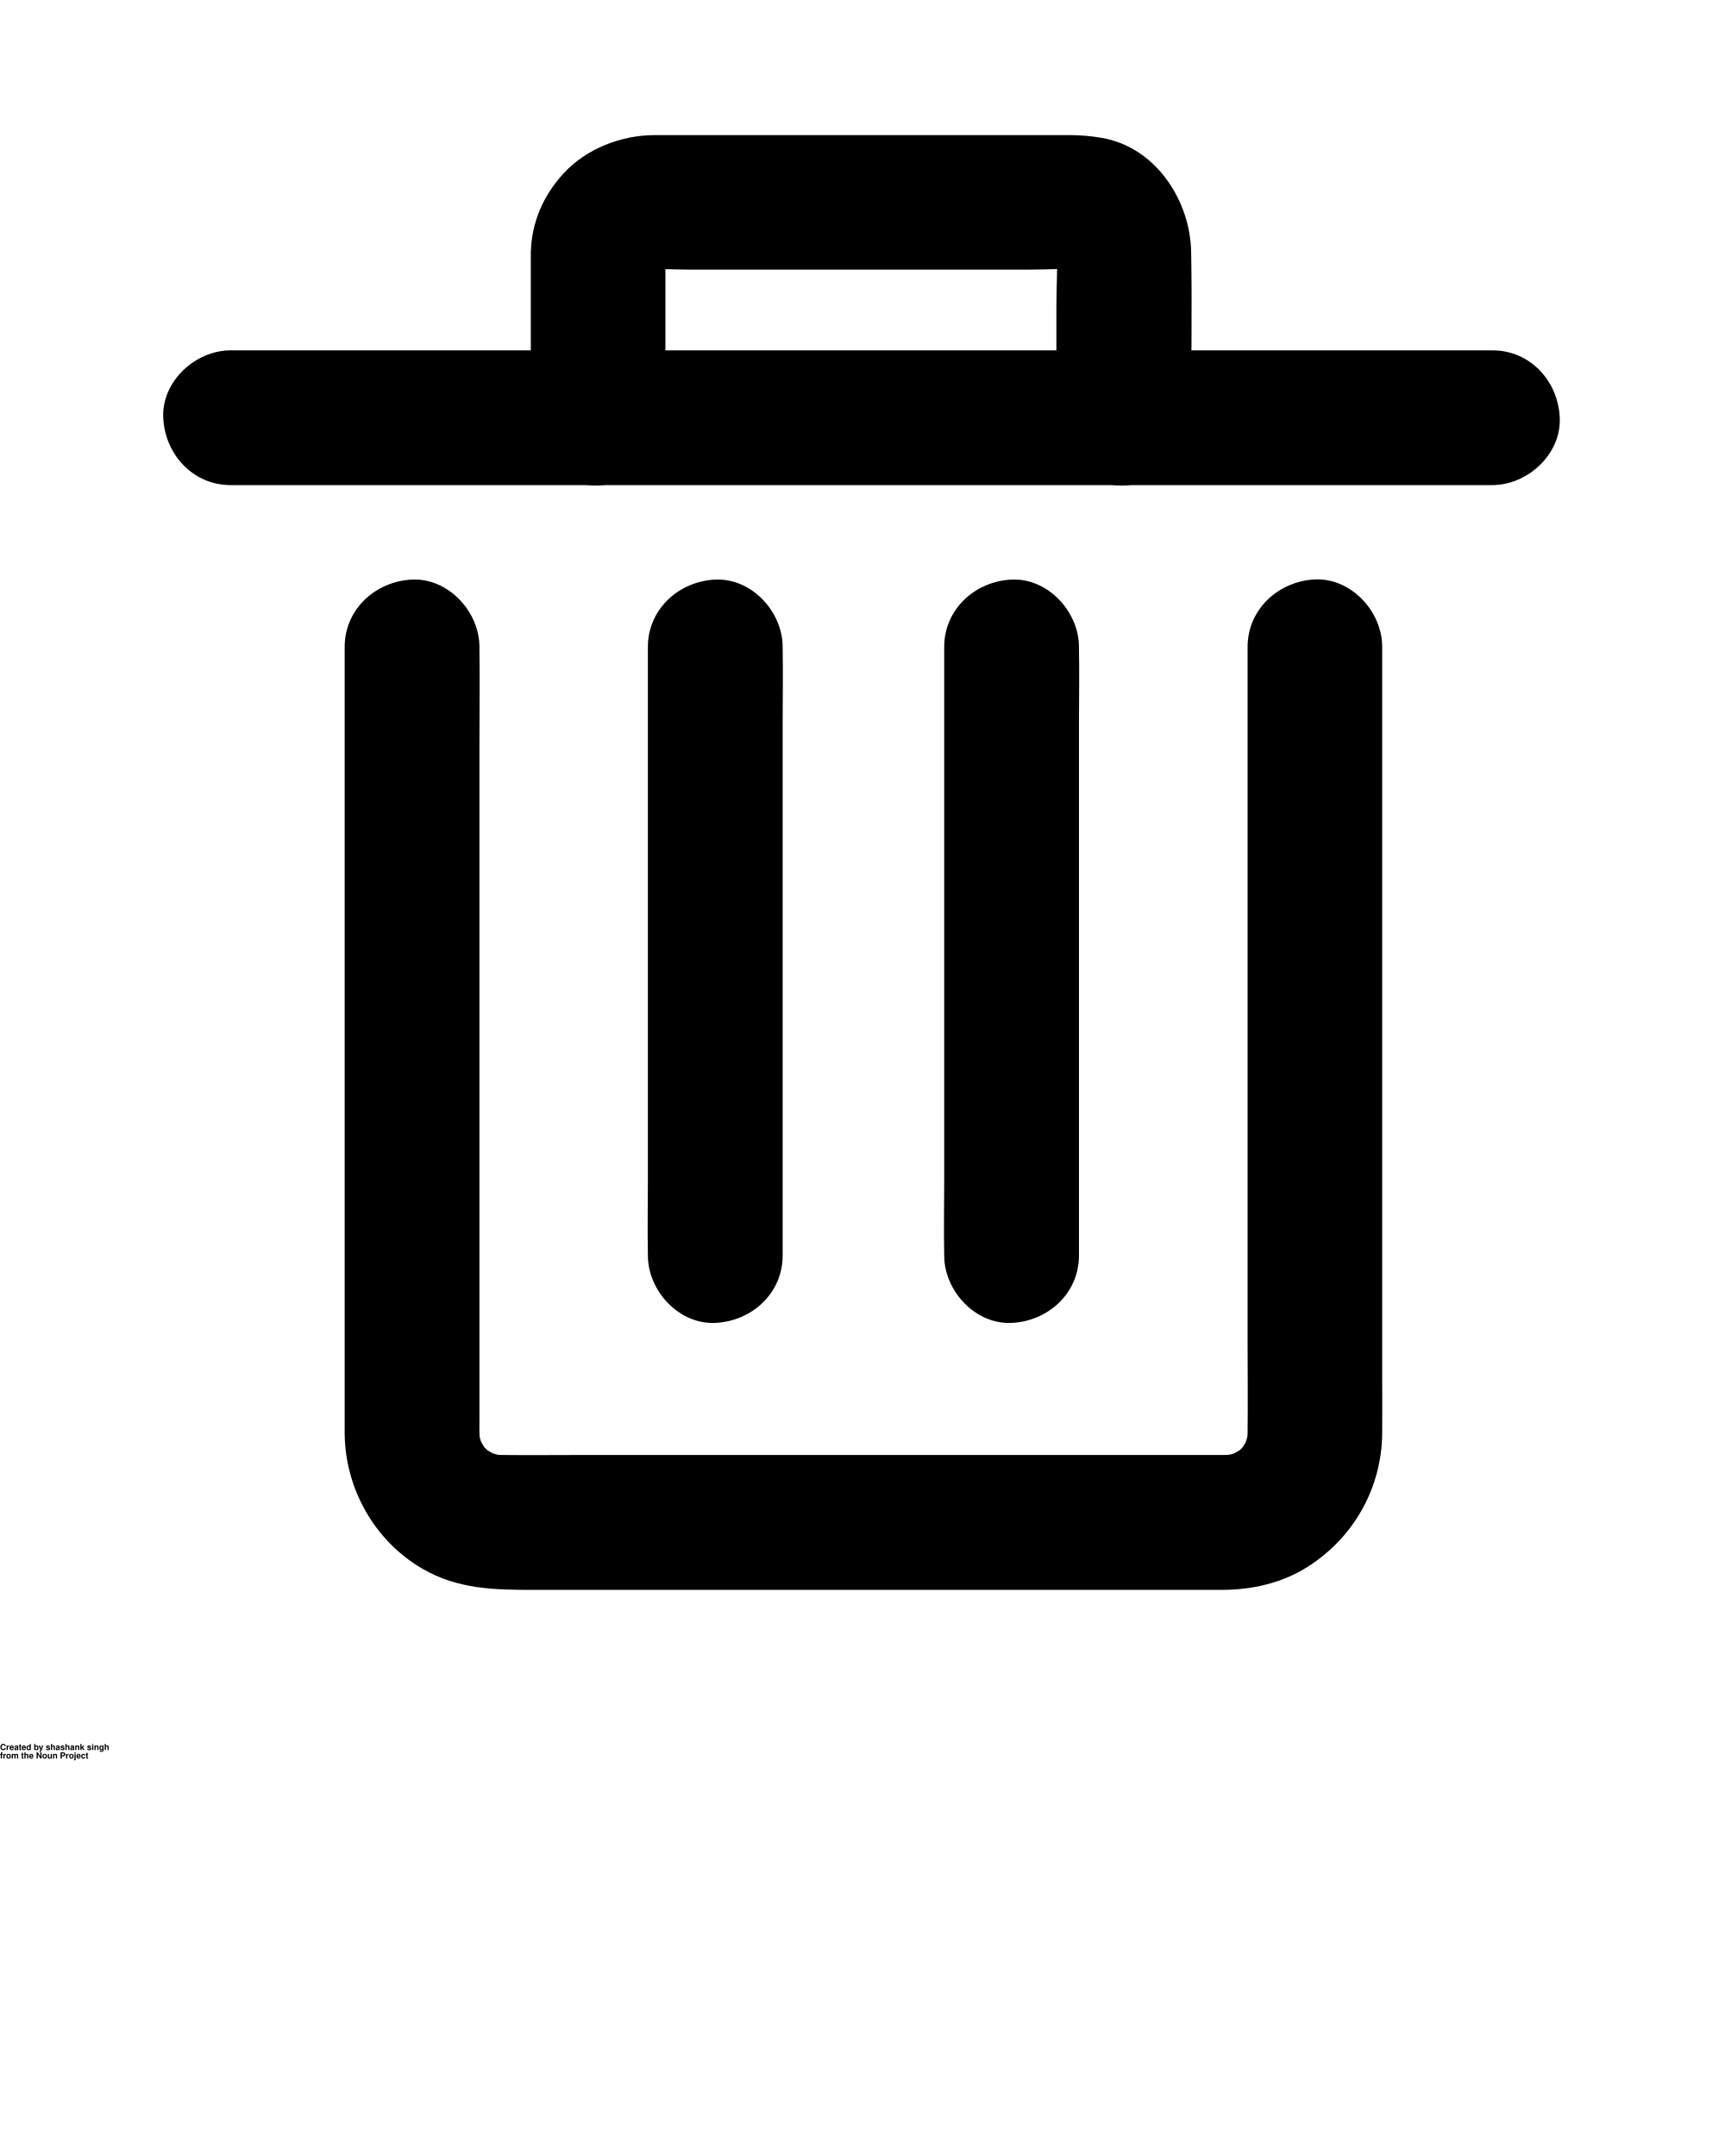
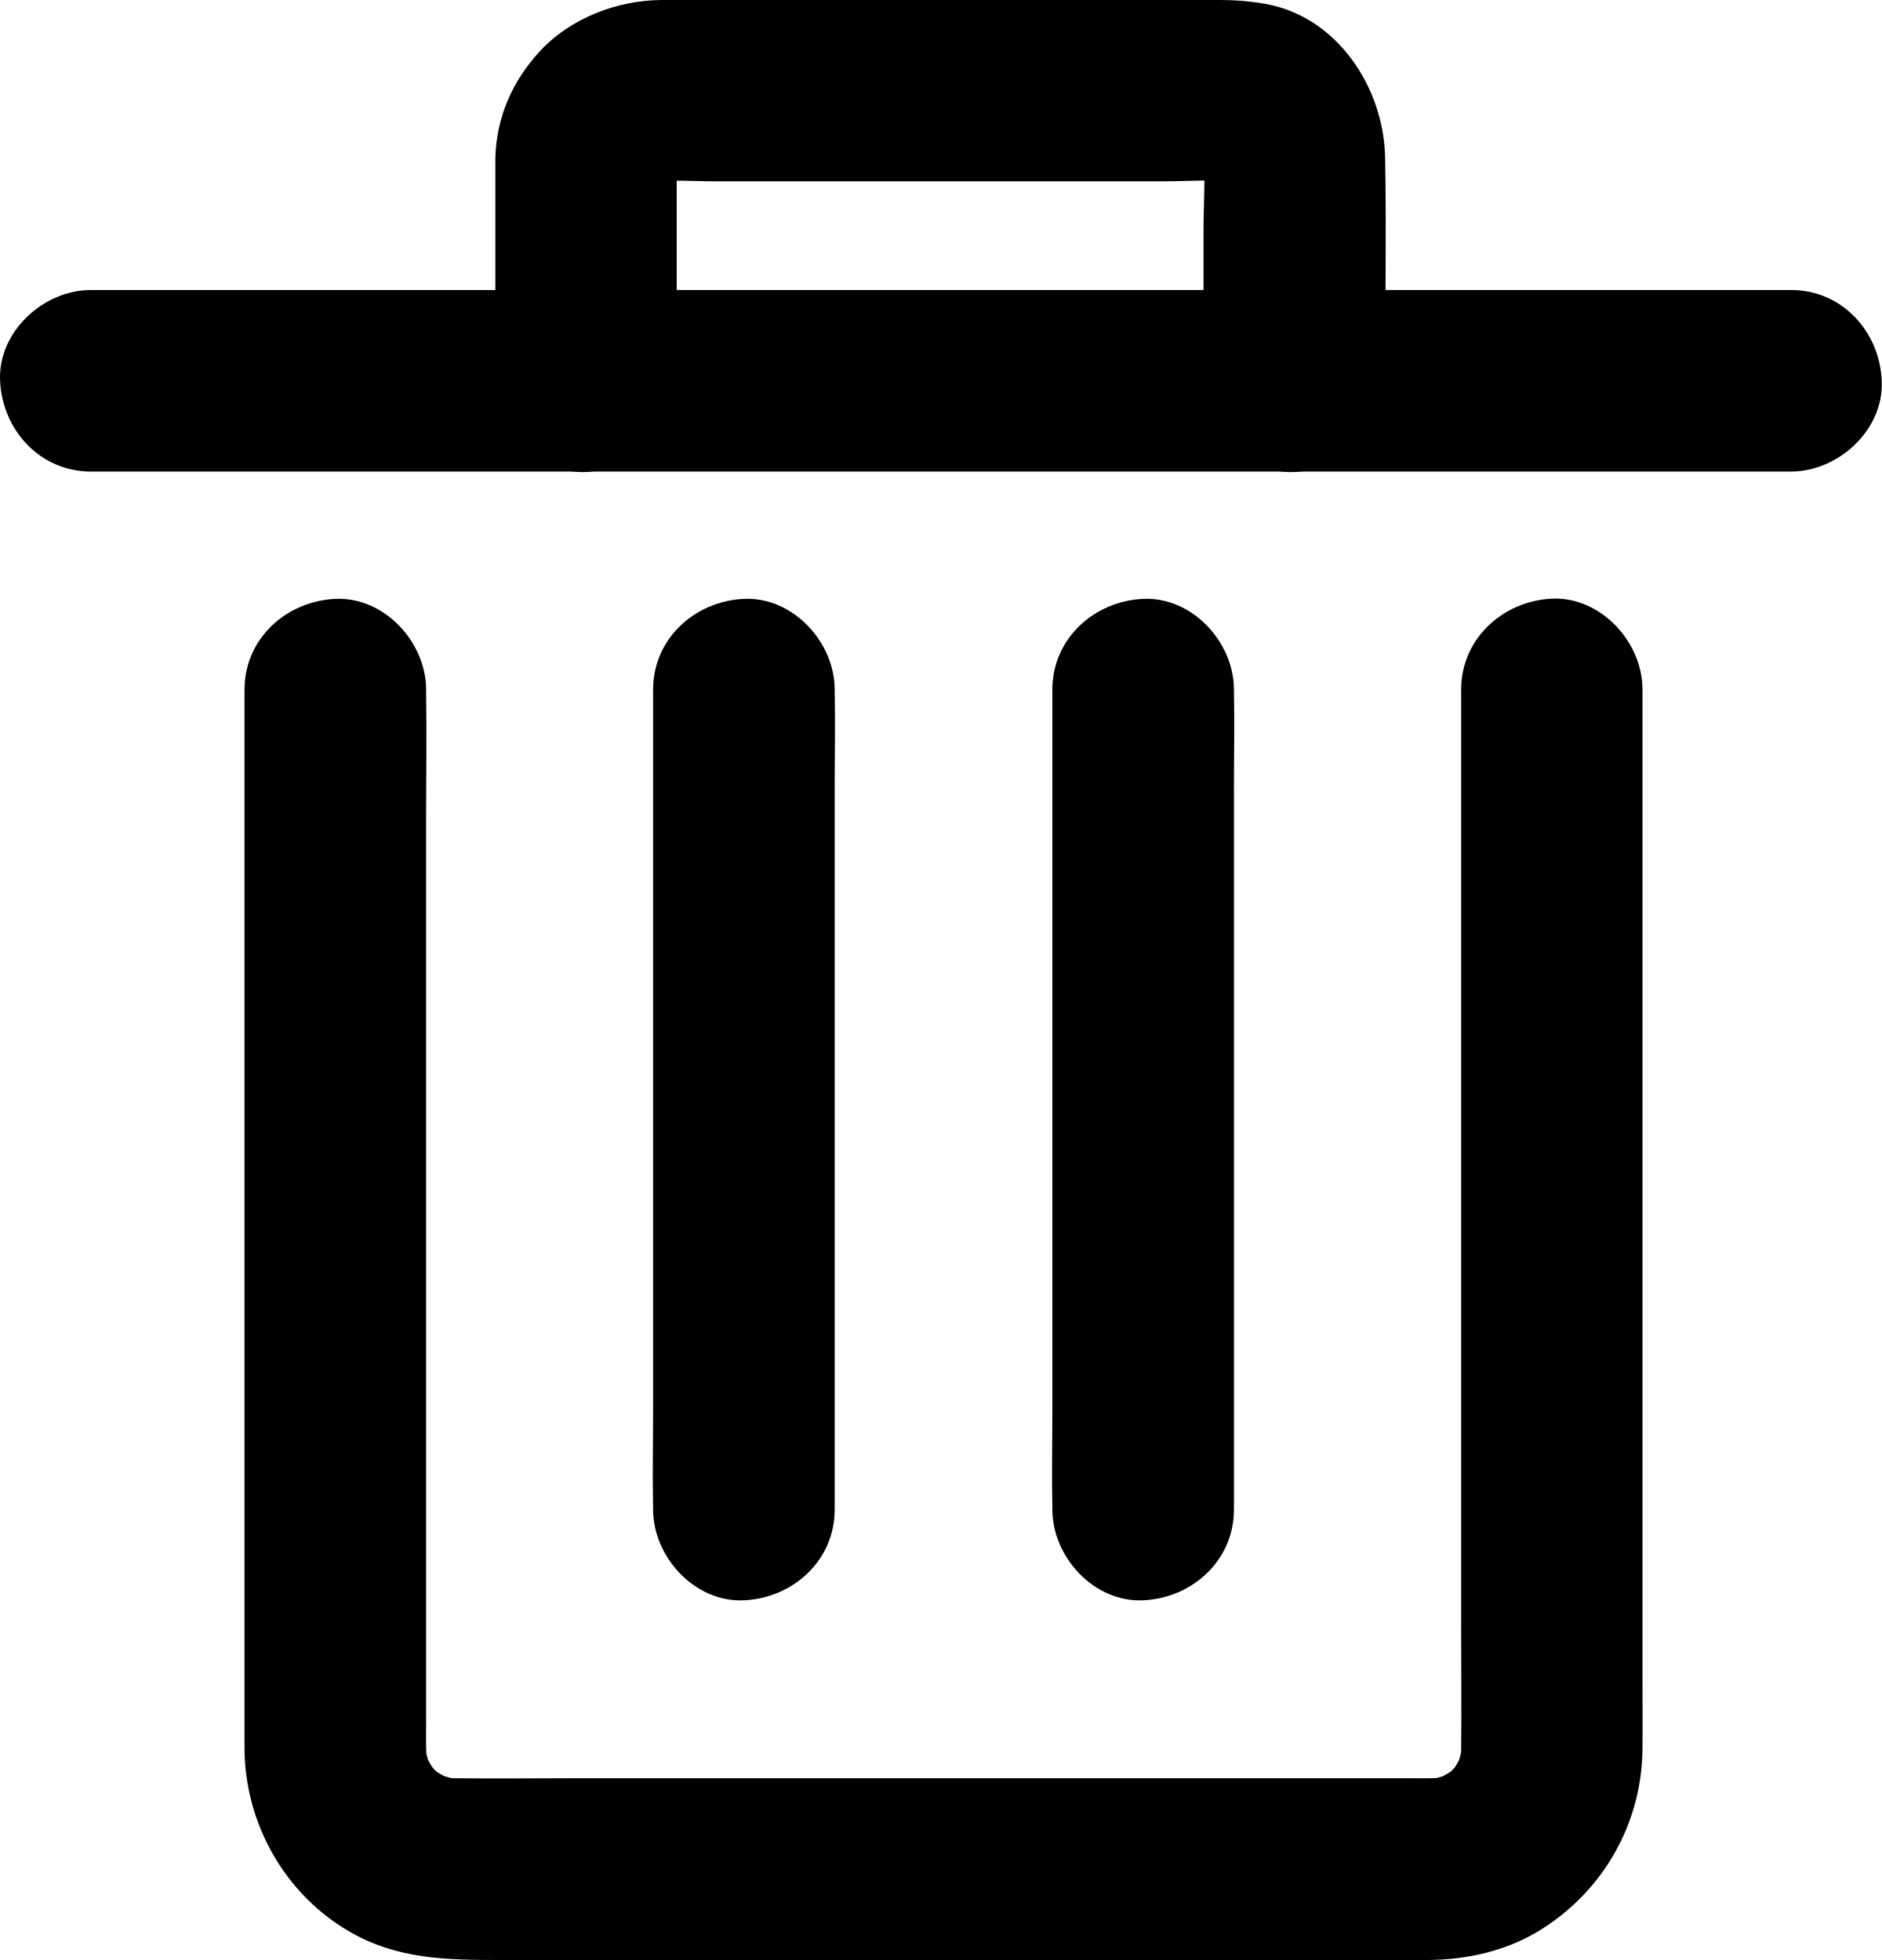
- <svg xmlns="http://www.w3.org/2000/svg" version="1.1" x="0px" y="0px" viewBox="0 0 1024 1280" style="enable-background:new 0 0 1024 1024;" xml:space="preserve">
+ <svg xmlns="http://www.w3.org/2000/svg" version="1.1" id="Layer_1" x="0px" y="0px" width="362.719px" height="377.869px" viewBox="298.378 35.087 362.719 377.869" enable-background="new 298.378 35.087 362.719 377.869" xml:space="preserve">
  <g>
    <g>
      <g>
-         <path d="M740.6,384.1c0,15.7,0,31.5,0,47.2c0,37.7,0,75.4,0,113c0,45.2,0,90.4,0,135.6c0,38.8,0,77.5,0,116.3     c0,18.2,0.2,36.4,0,54.6c0,2.4-0.2,4.9-0.5,7.3c0.5-3.5,1-7.1,1.4-10.6c-0.6,4.5-1.8,8.7-3.4,12.9c1.3-3.2,2.7-6.4,4-9.6     c-1.9,4.5-4.3,8.6-7.2,12.5c2.1-2.7,4.2-5.4,6.3-8.1c-2.7,3.4-5.8,6.5-9.2,9.2c2.7-2.1,5.4-4.2,8.1-6.3c-3.9,2.9-8,5.3-12.5,7.2     c3.2-1.3,6.4-2.7,9.6-4c-4.2,1.7-8.5,2.8-12.9,3.4c3.5-0.5,7.1-1,10.6-1.4c-5.6,0.7-11.3,0.5-17,0.5c-10.3,0-20.7,0-31,0     c-34.5,0-69.1,0-103.6,0c-42.2,0-84.4,0-126.6,0c-36.1,0-72.3,0-108.4,0c-16.9,0-33.8,0.2-50.7,0c-2.4,0-4.8-0.2-7.3-0.5     c3.5,0.5,7.1,1,10.6,1.4c-4.5-0.6-8.7-1.8-12.9-3.4c3.2,1.3,6.4,2.7,9.6,4c-4.5-1.9-8.6-4.3-12.5-7.2c2.7,2.1,5.4,4.2,8.1,6.3     c-3.4-2.7-6.5-5.8-9.2-9.2c2.1,2.7,4.2,5.4,6.3,8.1c-2.9-3.9-5.3-8-7.2-12.5c1.3,3.2,2.7,6.4,4,9.6c-1.7-4.2-2.8-8.5-3.4-12.9     c0.5,3.5,1,7.1,1.4,10.6c-0.7-5.9-0.5-11.9-0.5-17.9c0-11,0-22.1,0-33.1c0-37.1,0-74.3,0-111.4c0-45.2,0-90.4,0-135.5     c0-39.2,0-78.5,0-117.7c0-19.2,0.3-38.4,0-57.6c0-0.3,0-0.5,0-0.8c0-20.9-18.4-41-40-40c-21.7,1-40,17.6-40,40     c0,9.7,0,19.4,0,29.1c0,24.8,0,49.7,0,74.5c0,33.2,0,66.4,0,99.6c0,35.1,0,70.1,0,105.2c0,30.5,0,61,0,91.5c0,19.1,0,38.2,0,57.3     c0,3.3,0,6.6,0,9.8c0.3,32.7,17.7,63.7,46.1,80.2c21.2,12.4,43.4,12.6,66.6,12.6c23.4,0,46.9,0,70.3,0c33,0,66,0,99,0     c35,0,70.1,0,105.1,0c29,0,58.1,0,87.1,0c15.5,0,31,0,46.5,0c17.7,0,35.7-4,50.8-13.6c27.4-17.3,44.1-46.8,44.4-79.3     c0.1-11.3,0-22.6,0-33.9c0-25.7,0-51.4,0-77.2c0-33.8,0-67.5,0-101.3c0-34.9,0-69.8,0-104.7c0-29.7,0-59.3,0-89     c0-17.9,0-35.8,0-53.7c0-2.4,0-4.8,0-7.2c0-20.9-18.4-41-40-40C758.9,345.1,740.6,361.7,740.6,384.1L740.6,384.1z" />
+         <path d="M580.013,168.044c0,6.869,0,13.781,0,20.65c0,16.494,0,32.987,0,49.438c0,19.775,0,39.55,0,59.325     c0,16.976,0,33.906,0,50.882c0,7.962,0.087,15.925,0,23.887c0,1.051-0.088,2.145-0.219,3.194     c0.219-1.531,0.438-3.106,0.612-4.638c-0.263,1.969-0.787,3.807-1.487,5.644c0.568-1.399,1.181-2.8,1.75-4.2     c-0.831,1.969-1.882,3.763-3.15,5.469c0.919-1.181,1.838-2.362,2.757-3.543c-1.182,1.487-2.538,2.844-4.025,4.024     c1.182-0.919,2.362-1.837,3.544-2.756c-1.706,1.269-3.5,2.318-5.469,3.149c1.399-0.568,2.8-1.181,4.2-1.75     c-1.838,0.744-3.719,1.226-5.645,1.488c1.531-0.219,3.106-0.438,4.638-0.613c-2.45,0.307-4.943,0.219-7.438,0.219     c-4.506,0-9.056,0-13.563,0c-15.094,0-30.231,0-45.325,0c-18.462,0-36.925,0-55.387,0c-15.794,0-31.632,0-47.426,0     c-7.394,0-14.787,0.088-22.181,0c-1.05,0-2.1-0.087-3.194-0.219c1.531,0.219,3.106,0.438,4.637,0.613     c-1.969-0.263-3.806-0.788-5.644-1.488c1.4,0.569,2.8,1.182,4.2,1.75c-1.969-0.831-3.763-1.881-5.469-3.149     c1.181,0.919,2.362,1.837,3.543,2.756c-1.487-1.181-2.844-2.537-4.025-4.024c0.919,1.181,1.837,2.362,2.756,3.543     c-1.269-1.706-2.319-3.5-3.15-5.469c0.568,1.4,1.181,2.801,1.75,4.2c-0.744-1.837-1.225-3.719-1.488-5.644     c0.219,1.531,0.438,3.106,0.613,4.638c-0.307-2.581-0.219-5.206-0.219-7.831c0-4.813,0-9.669,0-14.481     c0-16.231,0-32.507,0-48.737c0-19.775,0-39.55,0-59.282c0-17.15,0-34.344,0-51.494c0-8.4,0.131-16.8,0-25.2     c0-0.131,0-0.219,0-0.35c0-9.144-8.05-17.938-17.5-17.5c-9.494,0.438-17.5,7.7-17.5,17.5c0,4.244,0,8.487,0,12.731     c0,10.85,0,21.744,0,32.594c0,14.525,0,29.05,0,43.575c0,15.356,0,30.668,0,46.025c0,13.344,0,26.688,0,40.031     c0,8.356,0,16.713,0,25.068c0,1.444,0,2.888,0,4.288c0.131,14.306,7.744,27.868,20.168,35.087     c9.275,5.426,18.988,5.513,29.138,5.513c10.238,0,20.519,0,30.756,0c14.438,0,28.875,0,43.313,0c15.313,0,30.669,0,45.981,0     c12.688,0,25.418,0,38.105,0c6.781,0,13.563,0,20.344,0c7.744,0,15.619-1.75,22.226-5.95     c11.987-7.568,19.294-20.475,19.425-34.693c0.044-4.943,0-9.888,0-14.831c0-11.244,0-22.487,0-33.775c0-14.787,0-29.531,0-44.318     c0-15.269,0-30.538,0-45.807c0-12.994,0-25.943,0-38.938c0-7.831,0-15.662,0-23.494c0-1.05,0-2.1,0-3.15     c0-9.144-8.05-17.938-17.5-17.5C588.019,150.981,580.013,158.244,580.013,168.044L580.013,168.044z" />
      </g>
    </g>
    <g>
      <g>
-         <path d="M886,208c-19,0-38.1,0-57.1,0c-35.1,0-70.1,0-105.2,0c-18.6,0-37.2,0-55.8,0c-14.9,0-29.8,0-44.7,0     c-32.8,0-65.5,0-98.3,0c-34.7,0-69.4,0-104.2,0c-20.3,0-40.6,0-60.9,0c-12.7,0-25.3,0-38,0c-34.4,0-68.7,0-103.1,0     c-25.9,0-51.7,0-77.6,0c-1.4,0-2.8,0-4.2,0c-20.9,0-41,18.4-40,40c1,21.7,17.6,40,40,40c19,0,38,0,57,0c35.2,0,70.3,0,105.5,0     c19.2,0,38.3,0,57.5,0c14.4,0,28.8,0,43.3,0c32.6,0,65.1,0,97.7,0c34.8,0,69.7,0,104.5,0c20.7,0,41.4,0,62.1,0     c12.3,0,24.7,0,37,0c34.2,0,68.4,0,102.5,0c25.9,0,51.8,0,77.7,0c1.4,0,2.8,0,4.2,0c20.9,0,41-18.4,40-40     C925,226.3,908.4,208,886,208L886,208z" />
+         <path d="M643.625,91c-8.313,0-16.669,0-24.981,0c-15.356,0-30.669,0-46.024,0c-8.138,0-16.275,0-24.413,0     c-6.519,0-13.037,0-19.556,0c-14.351,0-28.656,0-43.007,0c-15.181,0-30.362,0-45.587,0c-8.882,0-17.763,0-26.645,0     c-5.556,0-11.068,0-16.625,0c-15.05,0-30.056,0-45.106,0c-11.331,0-22.619,0-33.95,0c-0.613,0-1.225,0-1.838,0     c-9.144,0-17.938,8.05-17.5,17.5c0.438,9.494,7.7,17.5,17.5,17.5c8.313,0,16.625,0,24.938,0c15.4,0,30.756,0,46.156,0     c8.4,0,16.757,0,25.156,0c6.3,0,12.601,0,18.944,0c14.262,0,28.48,0,42.743,0c15.226,0,30.494,0,45.719,0     c9.057,0,18.112,0,27.169,0c5.381,0,10.807,0,16.188,0c14.963,0,29.925,0,44.844,0c11.331,0,22.662,0,33.994,0     c0.612,0,1.225,0,1.837,0c9.144,0,17.938-8.05,17.5-17.5C660.688,99.006,653.425,91,643.625,91L643.625,91z" />
      </g>
    </g>
    <g>
      <g>
-         <path d="M395,248c0-29.1,0-58.2,0-87.3c0-4.6-0.2-9.3,0.2-13.9c-0.5,3.5-1,7.1-1.4,10.6c0.3-2.3,0.9-4.4,1.7-6.5     c-1.3,3.2-2.7,6.4-4,9.6c1.1-2.5,2.4-4.8,4.1-7c-2.1,2.7-4.2,5.4-6.3,8.1c1.8-2.2,3.7-4.1,5.8-5.8c-2.7,2.1-5.4,4.2-8.1,6.3     c2.6-2,5.4-3.6,8.4-4.9c-3.2,1.3-6.4,2.7-9.6,4c2.6-1,5.3-1.7,8.1-2.2c-3.5,0.5-7.1,1-10.6,1.4c9.2-1.1,18.8-0.3,28-0.3     c20.2,0,40.4,0,60.5,0c45.9,0,91.9,0,137.8,0c11.2,0,22.9-1,34,0.3c-3.5-0.5-7.1-1-10.6-1.4c2.1,0.4,4.2,0.9,6.2,1.7     c-3.2-1.3-6.4-2.7-9.6-4c2.3,1,4.4,2.2,6.4,3.8c-2.7-2.1-5.4-4.2-8.1-6.3c1.6,1.3,3,2.8,4.4,4.4c-2.1-2.7-4.2-5.4-6.3-8.1     c1.5,2,2.8,4.2,3.9,6.5c-1.3-3.2-2.7-6.4-4-9.6c1.2,2.9,1.9,5.7,2.4,8.8c-0.5-3.5-1-7.1-1.4-10.6c1.2,11.7,0.2,23.9,0.2,35.7     c0,18,0,36,0,54c0,4.3,0,8.6,0,12.9c0,20.9,18.4,41,40,40c21.7-1,40-17.6,40-40c0-32.8,0.6-65.7,0-98.5     c-0.5-30.7-21-62.2-52.8-67.8c-6.9-1.2-13.3-1.7-20.1-1.7c-14.5,0-29,0-43.5,0c-46.3,0-92.7,0-139,0c-17.2,0-34.5,0-51.7,0     c-3.8,0-7.6,0-11.5,0c-19.8,0.1-40.4,8-54,22.8c-12,13.1-18.9,28.9-19.4,46.7c0,1.5,0,3,0,4.4c0,9.1,0,18.1,0,27.2     c0,21,0,41.9,0,62.9c0,1.3,0,2.7,0,4c0,20.9,18.4,41,40,40C376.7,287,395,270.4,395,248L395,248z" />
+         <path d="M428.813,108.5c0-12.731,0-25.462,0-38.194c0-2.012-0.088-4.069,0.088-6.081c-0.219,1.531-0.438,3.106-0.613,4.637     c0.132-1.006,0.395-1.925,0.744-2.844c-0.568,1.4-1.182,2.8-1.75,4.2c0.481-1.094,1.05-2.1,1.794-3.063     c-0.919,1.181-1.838,2.362-2.757,3.544c0.788-0.963,1.619-1.794,2.538-2.538c-1.182,0.918-2.362,1.837-3.544,2.756     c1.138-0.875,2.362-1.575,3.675-2.144c-1.399,0.569-2.8,1.181-4.2,1.75c1.138-0.438,2.319-0.744,3.544-0.962     c-1.531,0.219-3.106,0.438-4.638,0.612c4.025-0.481,8.226-0.131,12.25-0.131c8.838,0,17.676,0,26.469,0     c20.082,0,40.207,0,60.288,0c4.899,0,10.019-0.438,14.875,0.131c-1.531-0.219-3.106-0.438-4.638-0.612     c0.919,0.175,1.838,0.394,2.713,0.744c-1.4-0.569-2.801-1.181-4.2-1.75c1.006,0.438,1.925,0.962,2.8,1.663     c-1.182-0.919-2.362-1.837-3.544-2.756c0.7,0.569,1.313,1.225,1.925,1.925c-0.918-1.182-1.837-2.363-2.756-3.544     c0.656,0.875,1.225,1.837,1.706,2.844c-0.568-1.4-1.181-2.8-1.75-4.2c0.525,1.269,0.831,2.494,1.05,3.85     c-0.219-1.531-0.438-3.106-0.612-4.637c0.525,5.119,0.088,10.456,0.088,15.619c0,7.875,0,15.75,0,23.625c0,1.881,0,3.762,0,5.644     c0,9.144,8.05,17.938,17.5,17.5c9.493-0.438,17.5-7.7,17.5-17.5c0-14.35,0.263-28.744,0-43.094     c-0.219-13.431-9.188-27.212-23.101-29.663c-3.019-0.525-5.818-0.744-8.793-0.744c-6.344,0-12.688,0-19.031,0     c-20.257,0-40.557,0-60.813,0c-7.525,0-15.094,0-22.619,0c-1.662,0-3.325,0-5.031,0c-8.662,0.044-17.675,3.5-23.625,9.975     c-5.25,5.731-8.269,12.644-8.487,20.431c0,0.656,0,1.313,0,1.925c0,3.981,0,7.918,0,11.9c0,9.188,0,18.331,0,27.519     c0,0.569,0,1.181,0,1.75c0,9.144,8.05,17.938,17.5,17.5C420.807,125.563,428.813,118.3,428.813,108.5L428.813,108.5z" />
      </g>
    </g>
    <g>
      <g>
-         <path d="M384.6,384.1c0,12,0,24,0,35.9c0,28.8,0,57.5,0,86.3c0,34.8,0,69.6,0,104.4c0,30.1,0,60.2,0,90.3     c0,14.6-0.3,29.2,0,43.8c0,0.2,0,0.4,0,0.6c0,20.9,18.4,41,40,40c21.7-1,40-17.6,40-40c0-12,0-24,0-35.9c0-28.8,0-57.5,0-86.3     c0-34.8,0-69.6,0-104.4c0-30.1,0-60.2,0-90.3c0-14.6,0.3-29.2,0-43.8c0-0.2,0-0.4,0-0.6c0-20.9-18.4-41-40-40     C402.9,345.1,384.6,361.7,384.6,384.1L384.6,384.1z" />
+         <path d="M424.263,168.044c0,5.25,0,10.5,0,15.706c0,12.6,0,25.156,0,37.756c0,15.225,0,30.45,0,45.675     c0,13.169,0,26.337,0,39.506c0,6.388-0.132,12.775,0,19.162c0,0.088,0,0.176,0,0.263c0,9.144,8.05,17.938,17.5,17.5     c9.493-0.438,17.5-7.7,17.5-17.5c0-5.25,0-10.5,0-15.706c0-12.6,0-25.156,0-37.756c0-15.225,0-30.45,0-45.675     c0-13.169,0-26.337,0-39.506c0-6.388,0.131-12.775,0-19.163c0-0.087,0-0.175,0-0.262c0-9.144-8.05-17.938-17.5-17.5     C432.269,150.981,424.263,158.244,424.263,168.044L424.263,168.044z" />
      </g>
    </g>
    <g>
      <g>
-         <path d="M560.5,384.1c0,12,0,24,0,35.9c0,28.8,0,57.5,0,86.3c0,34.8,0,69.6,0,104.4c0,30.1,0,60.2,0,90.3     c0,14.6-0.3,29.2,0,43.8c0,0.2,0,0.4,0,0.6c0,20.9,18.4,41,40,40c21.7-1,40-17.6,40-40c0-12,0-24,0-35.9c0-28.8,0-57.5,0-86.3     c0-34.8,0-69.6,0-104.4c0-30.1,0-60.2,0-90.3c0-14.6,0.3-29.2,0-43.8c0-0.2,0-0.4,0-0.6c0-20.9-18.4-41-40-40     C578.8,345.1,560.5,361.7,560.5,384.1L560.5,384.1z" />
+         <path d="M501.219,168.044c0,5.25,0,10.5,0,15.706c0,12.6,0,25.156,0,37.756c0,15.225,0,30.45,0,45.675     c0,13.169,0,26.337,0,39.506c0,6.388-0.131,12.775,0,19.162c0,0.088,0,0.176,0,0.263c0,9.144,8.05,17.938,17.5,17.5     c9.494-0.438,17.5-7.7,17.5-17.5c0-5.25,0-10.5,0-15.706c0-12.6,0-25.156,0-37.756c0-15.225,0-30.45,0-45.675     c0-13.169,0-26.337,0-39.506c0-6.388,0.131-12.775,0-19.163c0-0.087,0-0.175,0-0.262c0-9.144-8.05-17.938-17.5-17.5     C509.225,150.981,501.219,158.244,501.219,168.044L501.219,168.044z" />
      </g>
    </g>
  </g>
-   <text x="0" y="1039" fill="#000000" font-size="5px" font-weight="bold" font-family="'Helvetica Neue', Helvetica, Arial-Unicode, Arial, Sans-serif">Created by shashank singh</text>
-   <text x="0" y="1044" fill="#000000" font-size="5px" font-weight="bold" font-family="'Helvetica Neue', Helvetica, Arial-Unicode, Arial, Sans-serif">from the Noun Project</text>
</svg>
